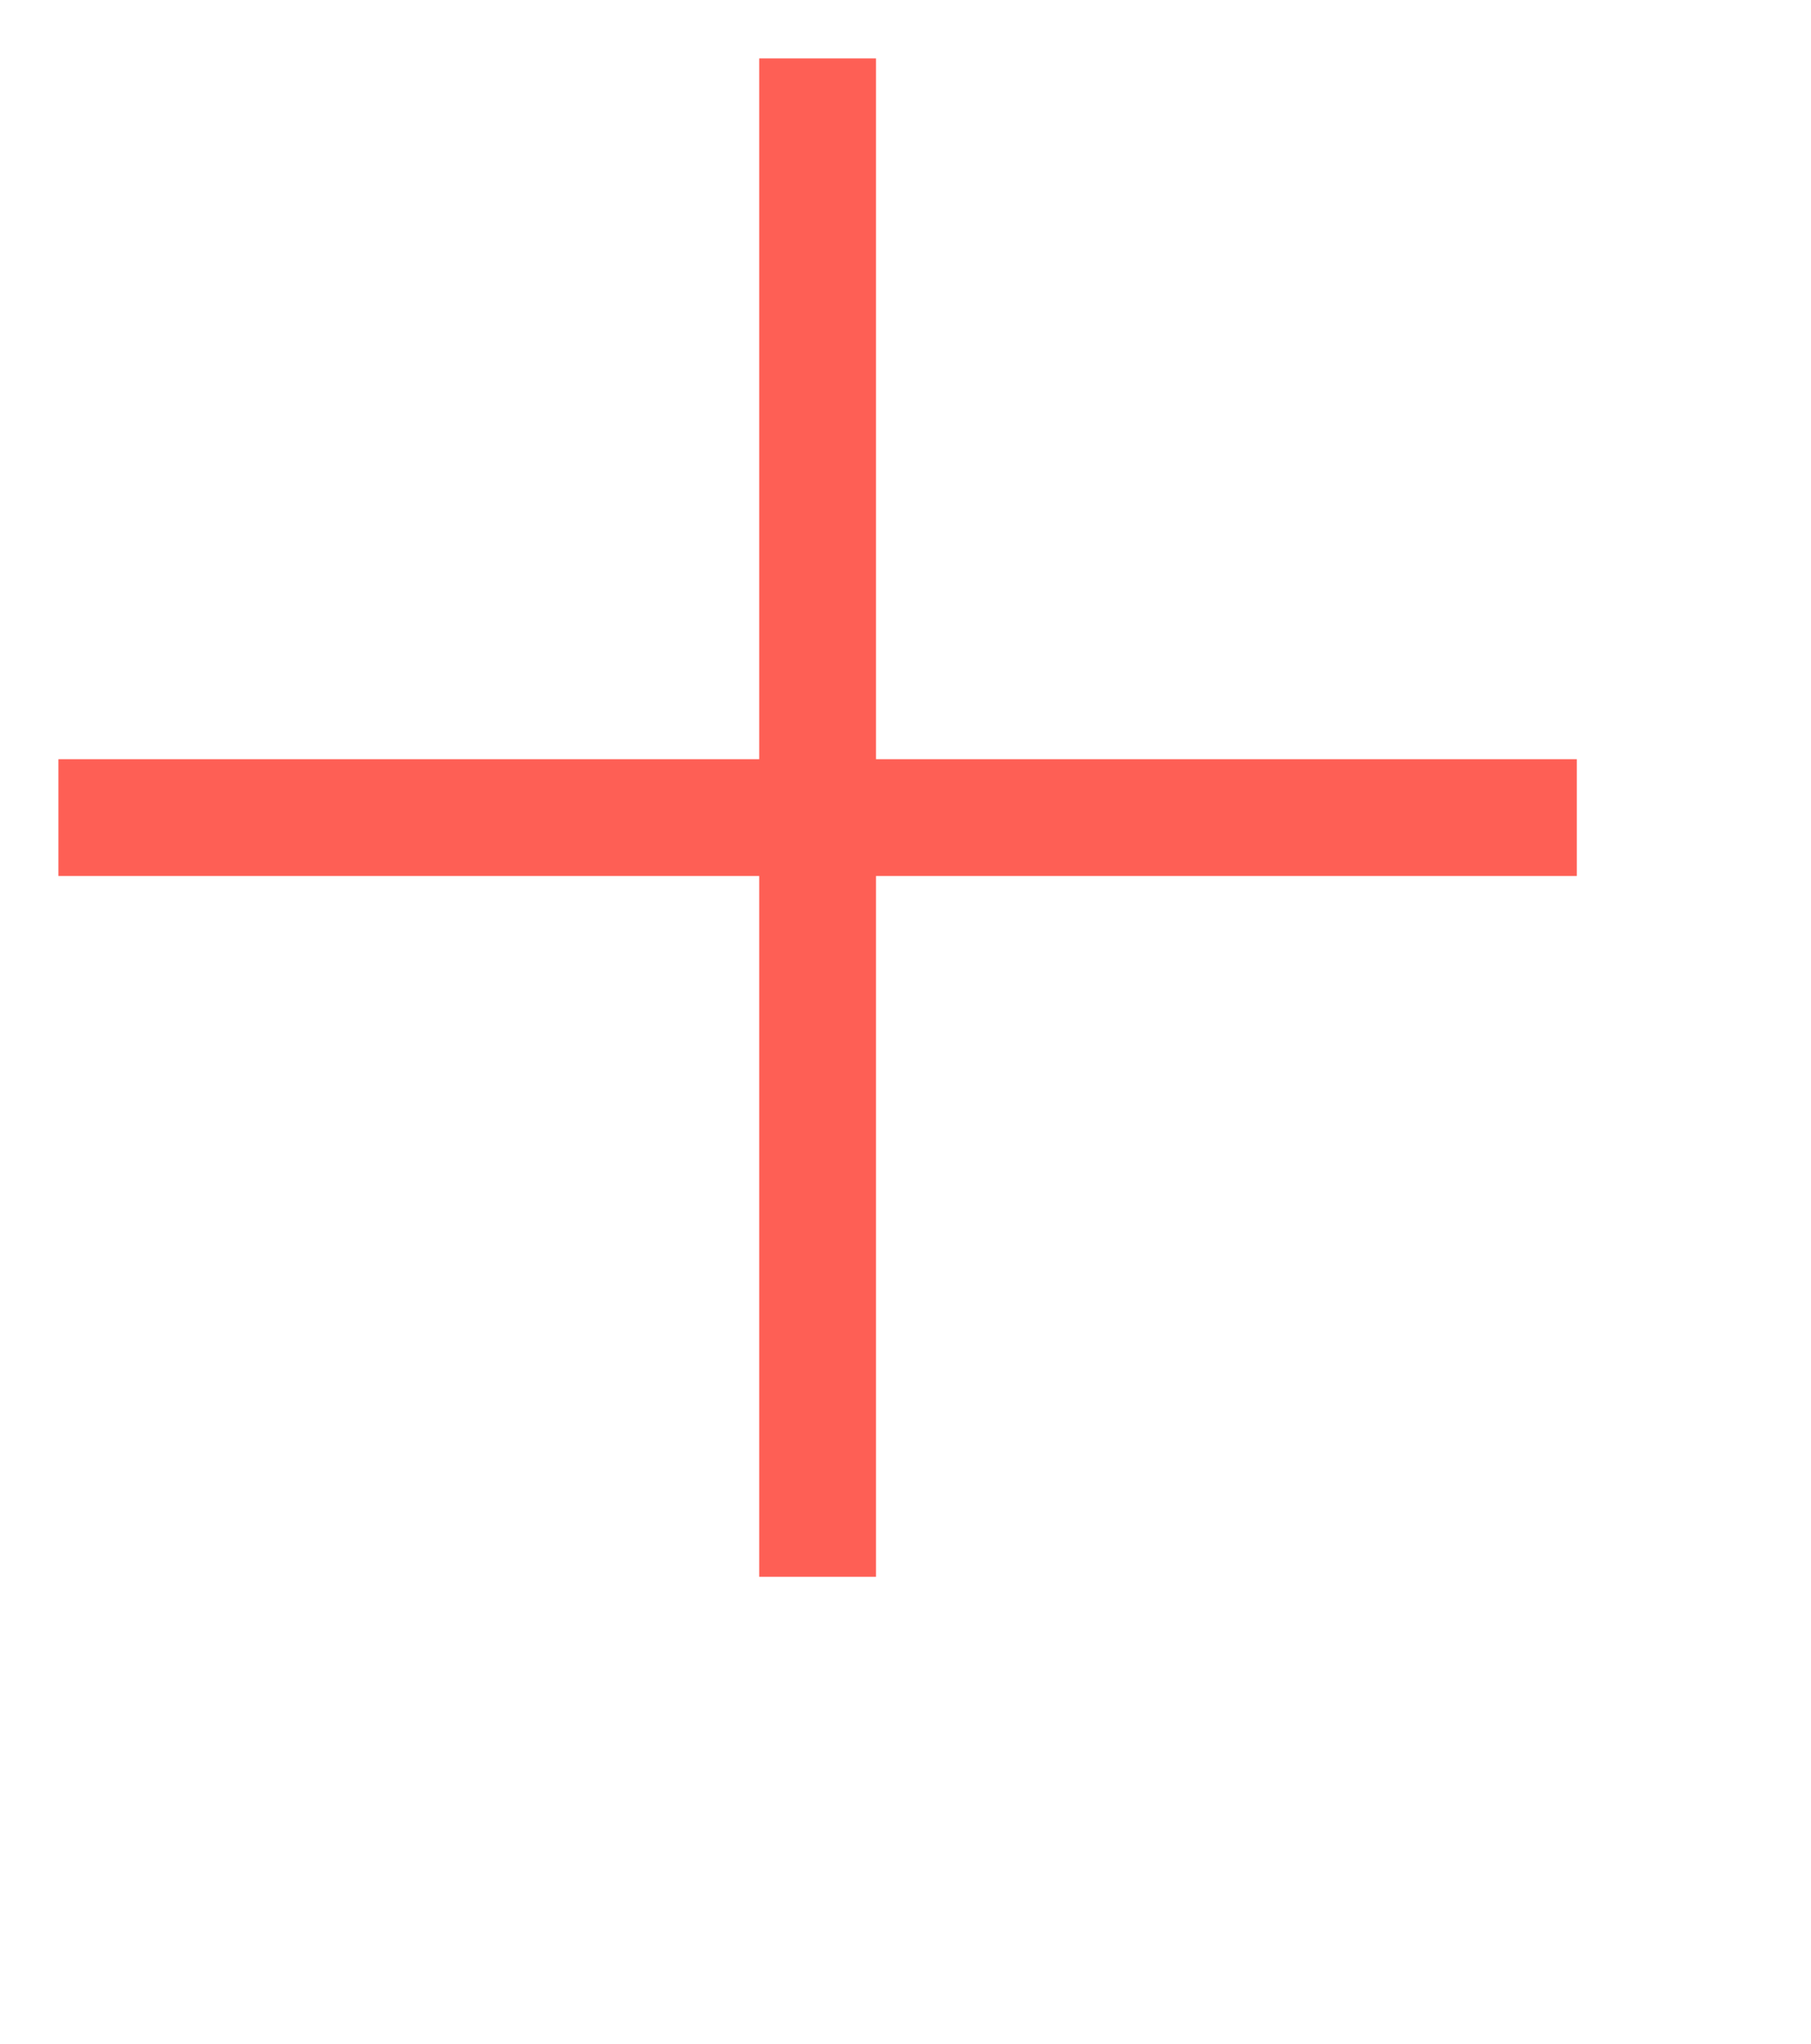
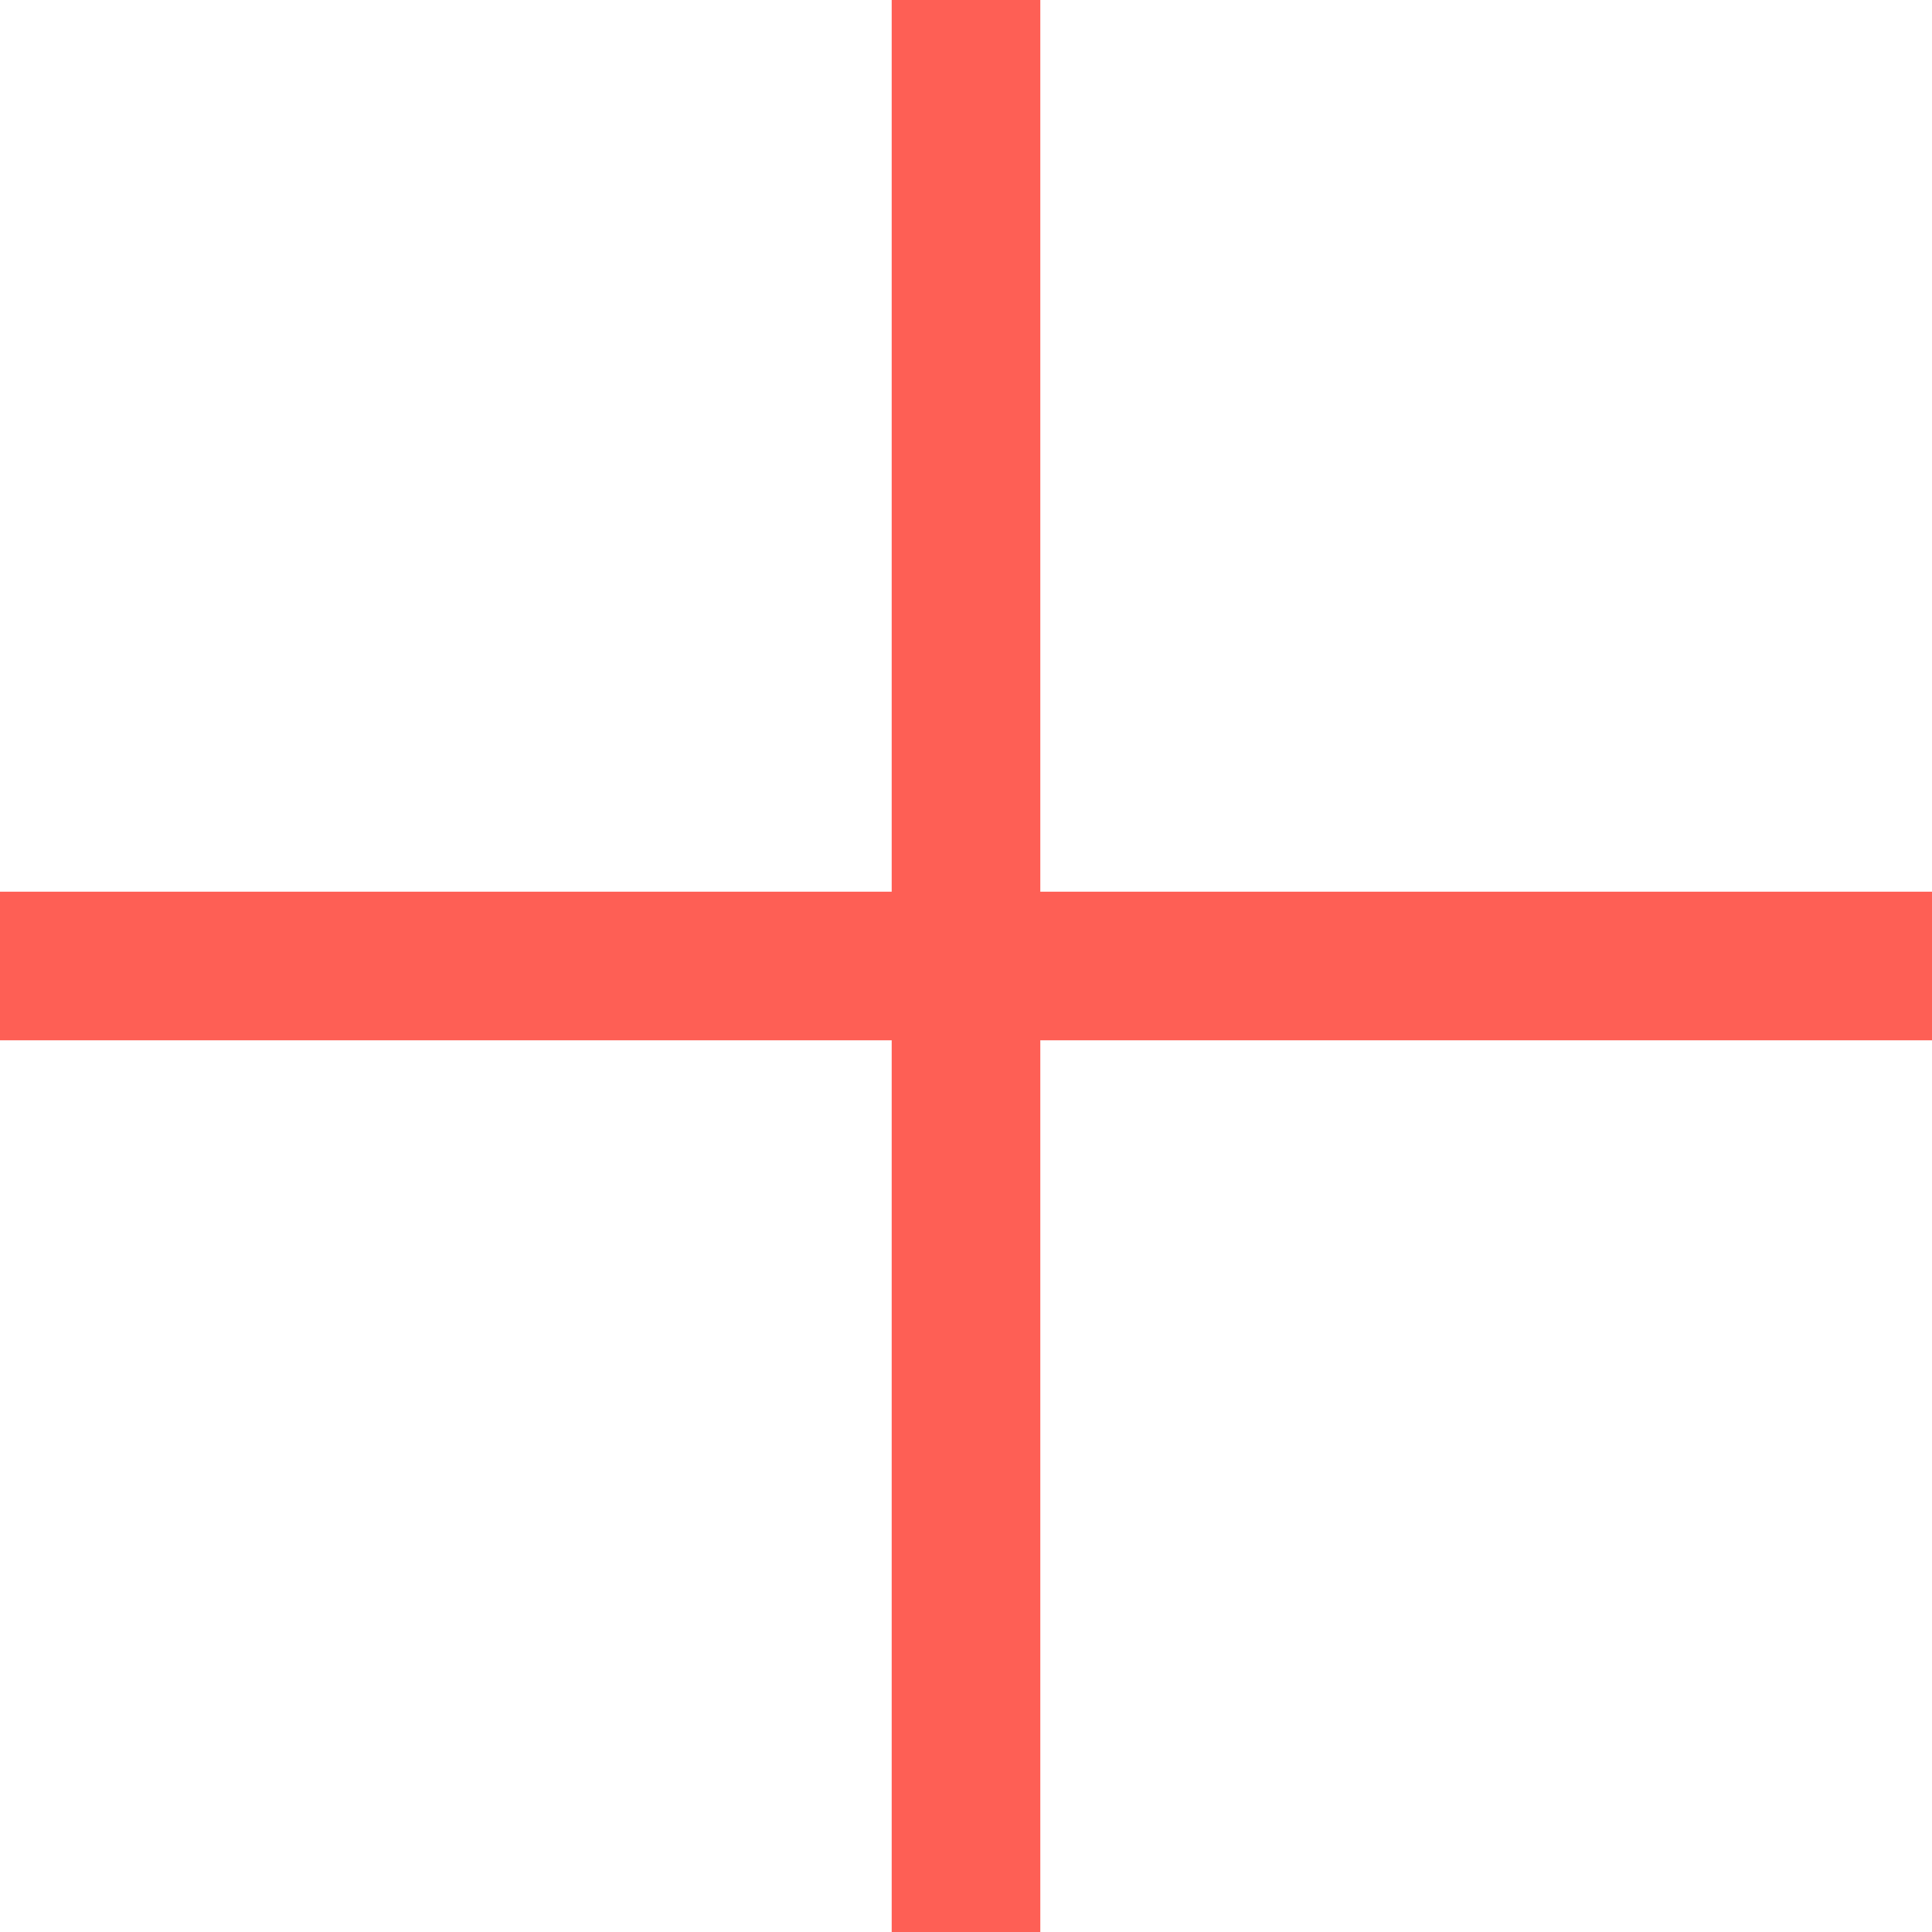
- <svg xmlns="http://www.w3.org/2000/svg" width="31" height="35" viewBox="0 0 31 35" fill="none">
-   <rect x="13" y="1" width="2" height="26" fill="#FE5F55" />
-   <rect x="27" y="13" width="2" height="26" transform="rotate(90 27 13)" fill="#FE5F55" />
+ <svg xmlns="http://www.w3.org/2000/svg" width="26" height="26" viewBox="0 0 26 26" fill="none">
+   <rect x="12" width="2" height="26" fill="#FE5F55" />
+   <rect x="26" y="12" width="2" height="26" transform="rotate(90 26 12)" fill="#FE5F55" />
</svg>
